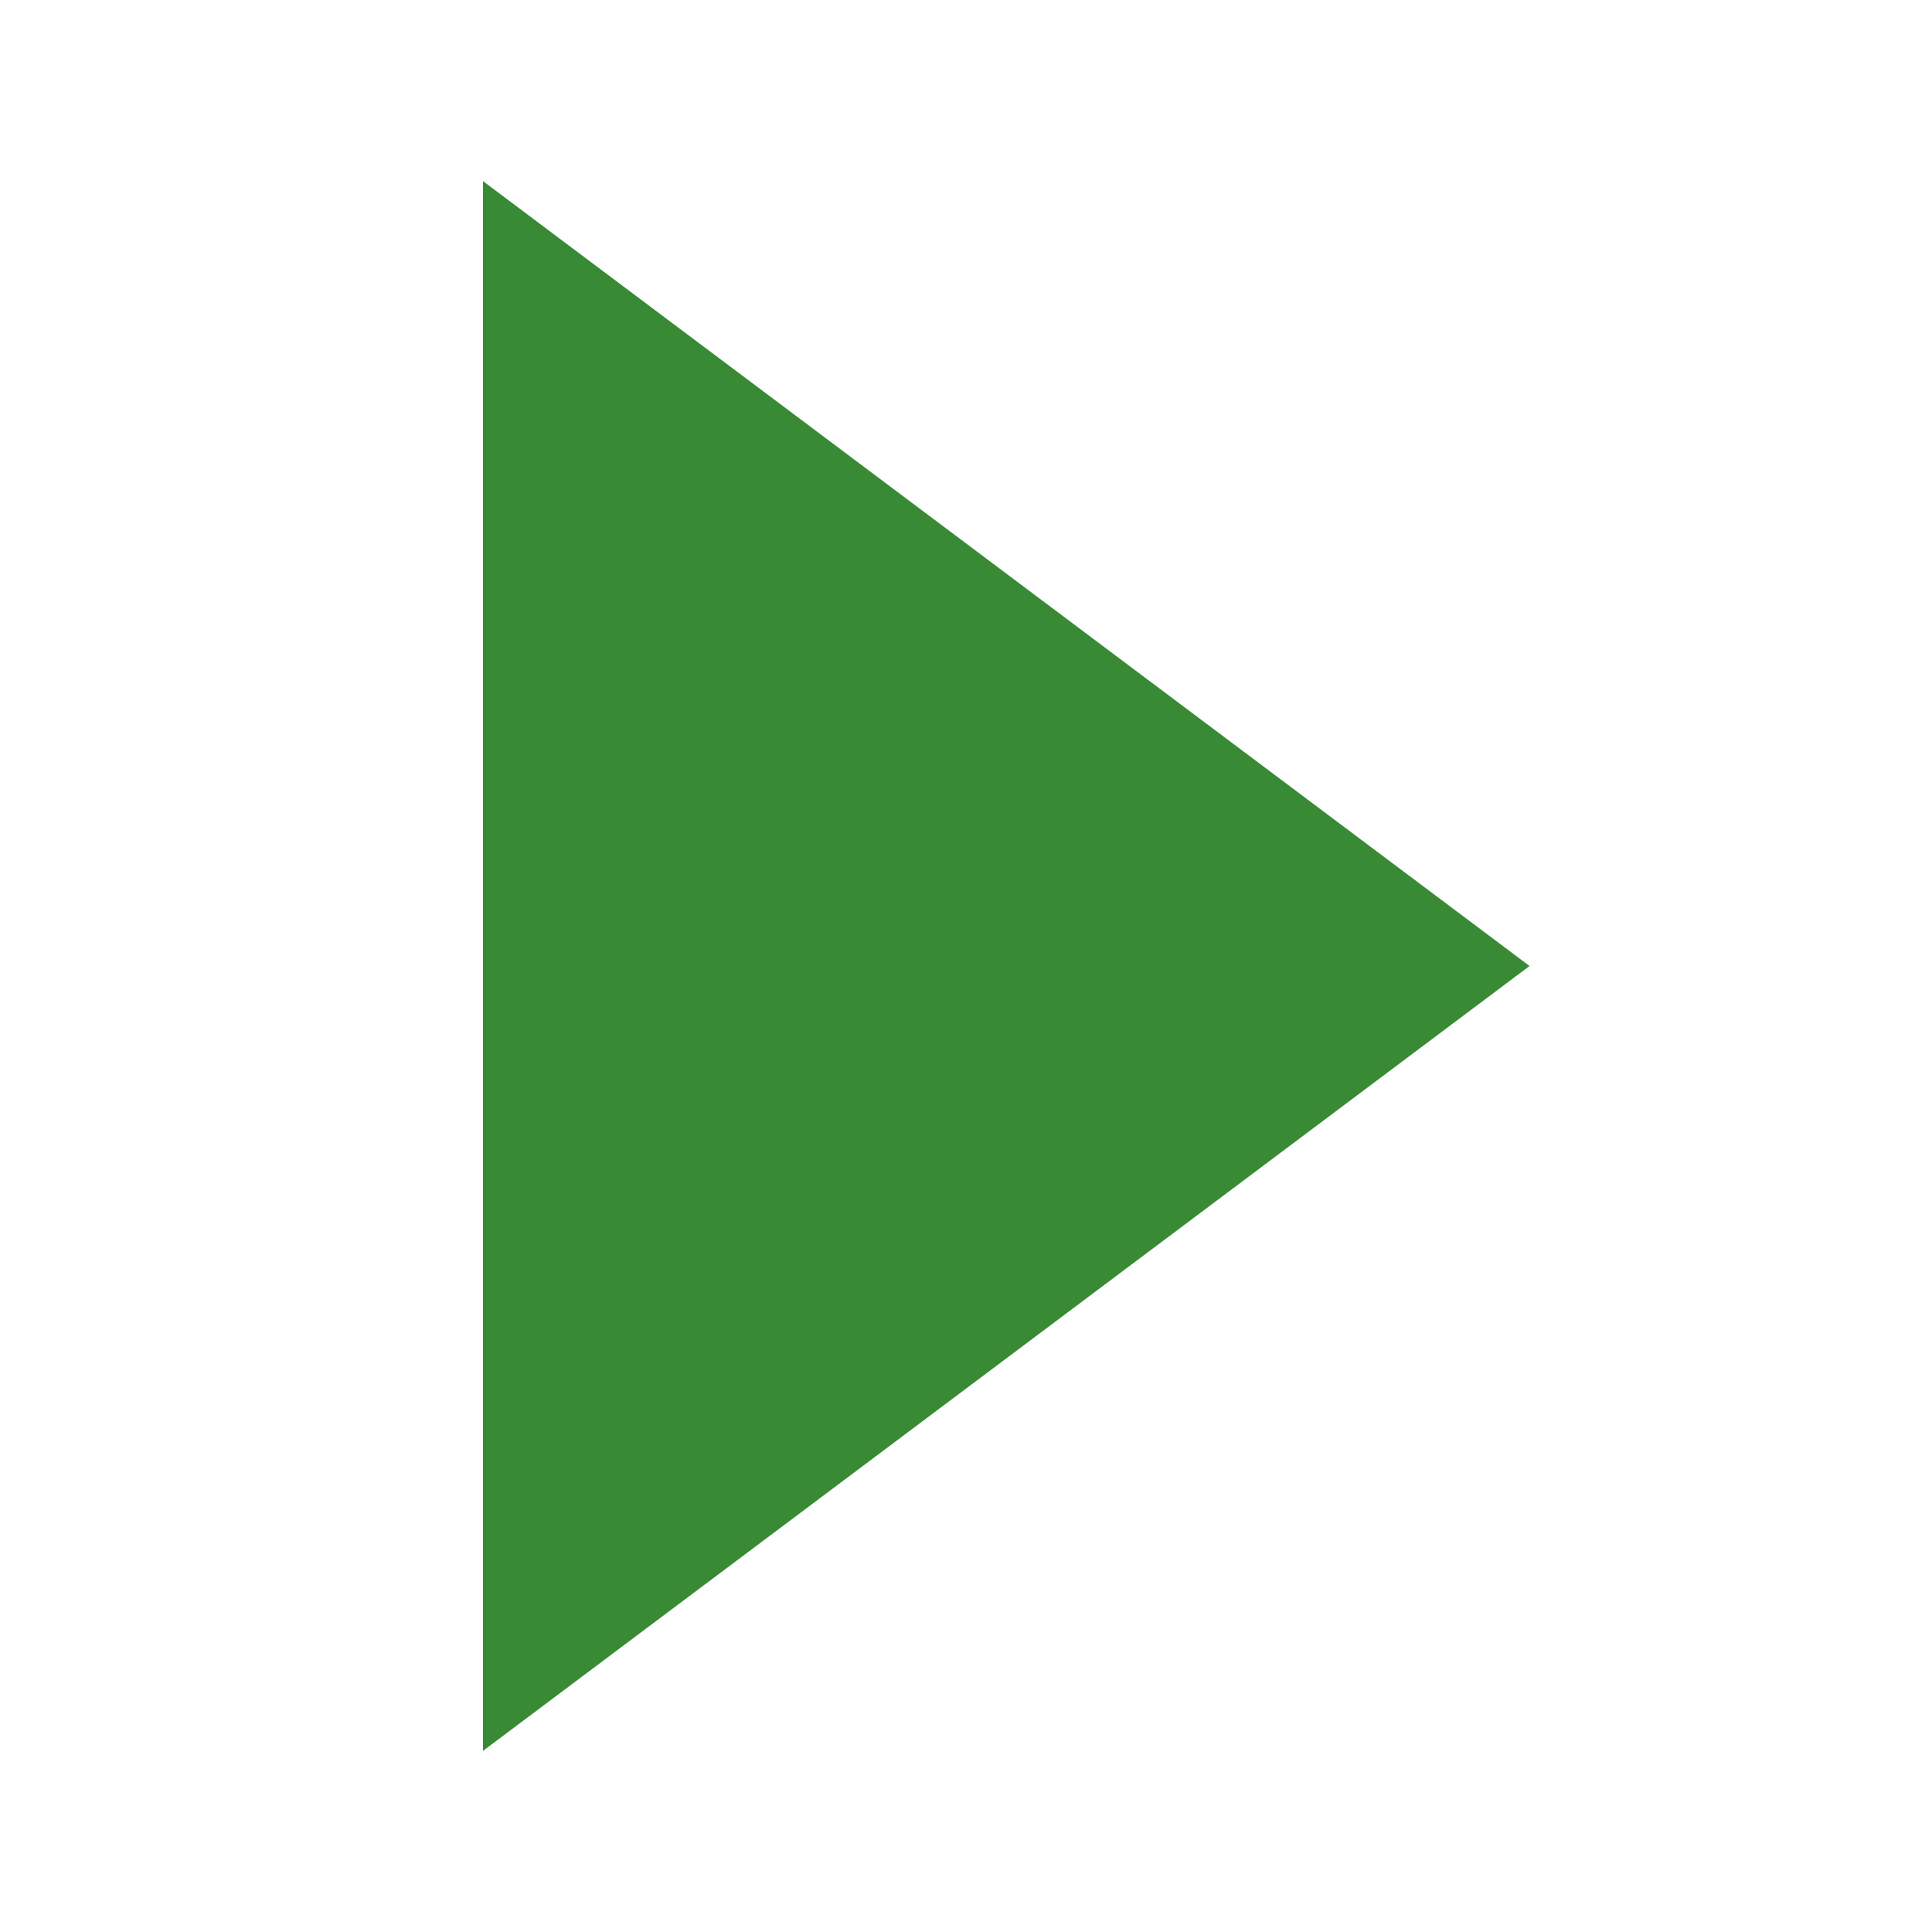
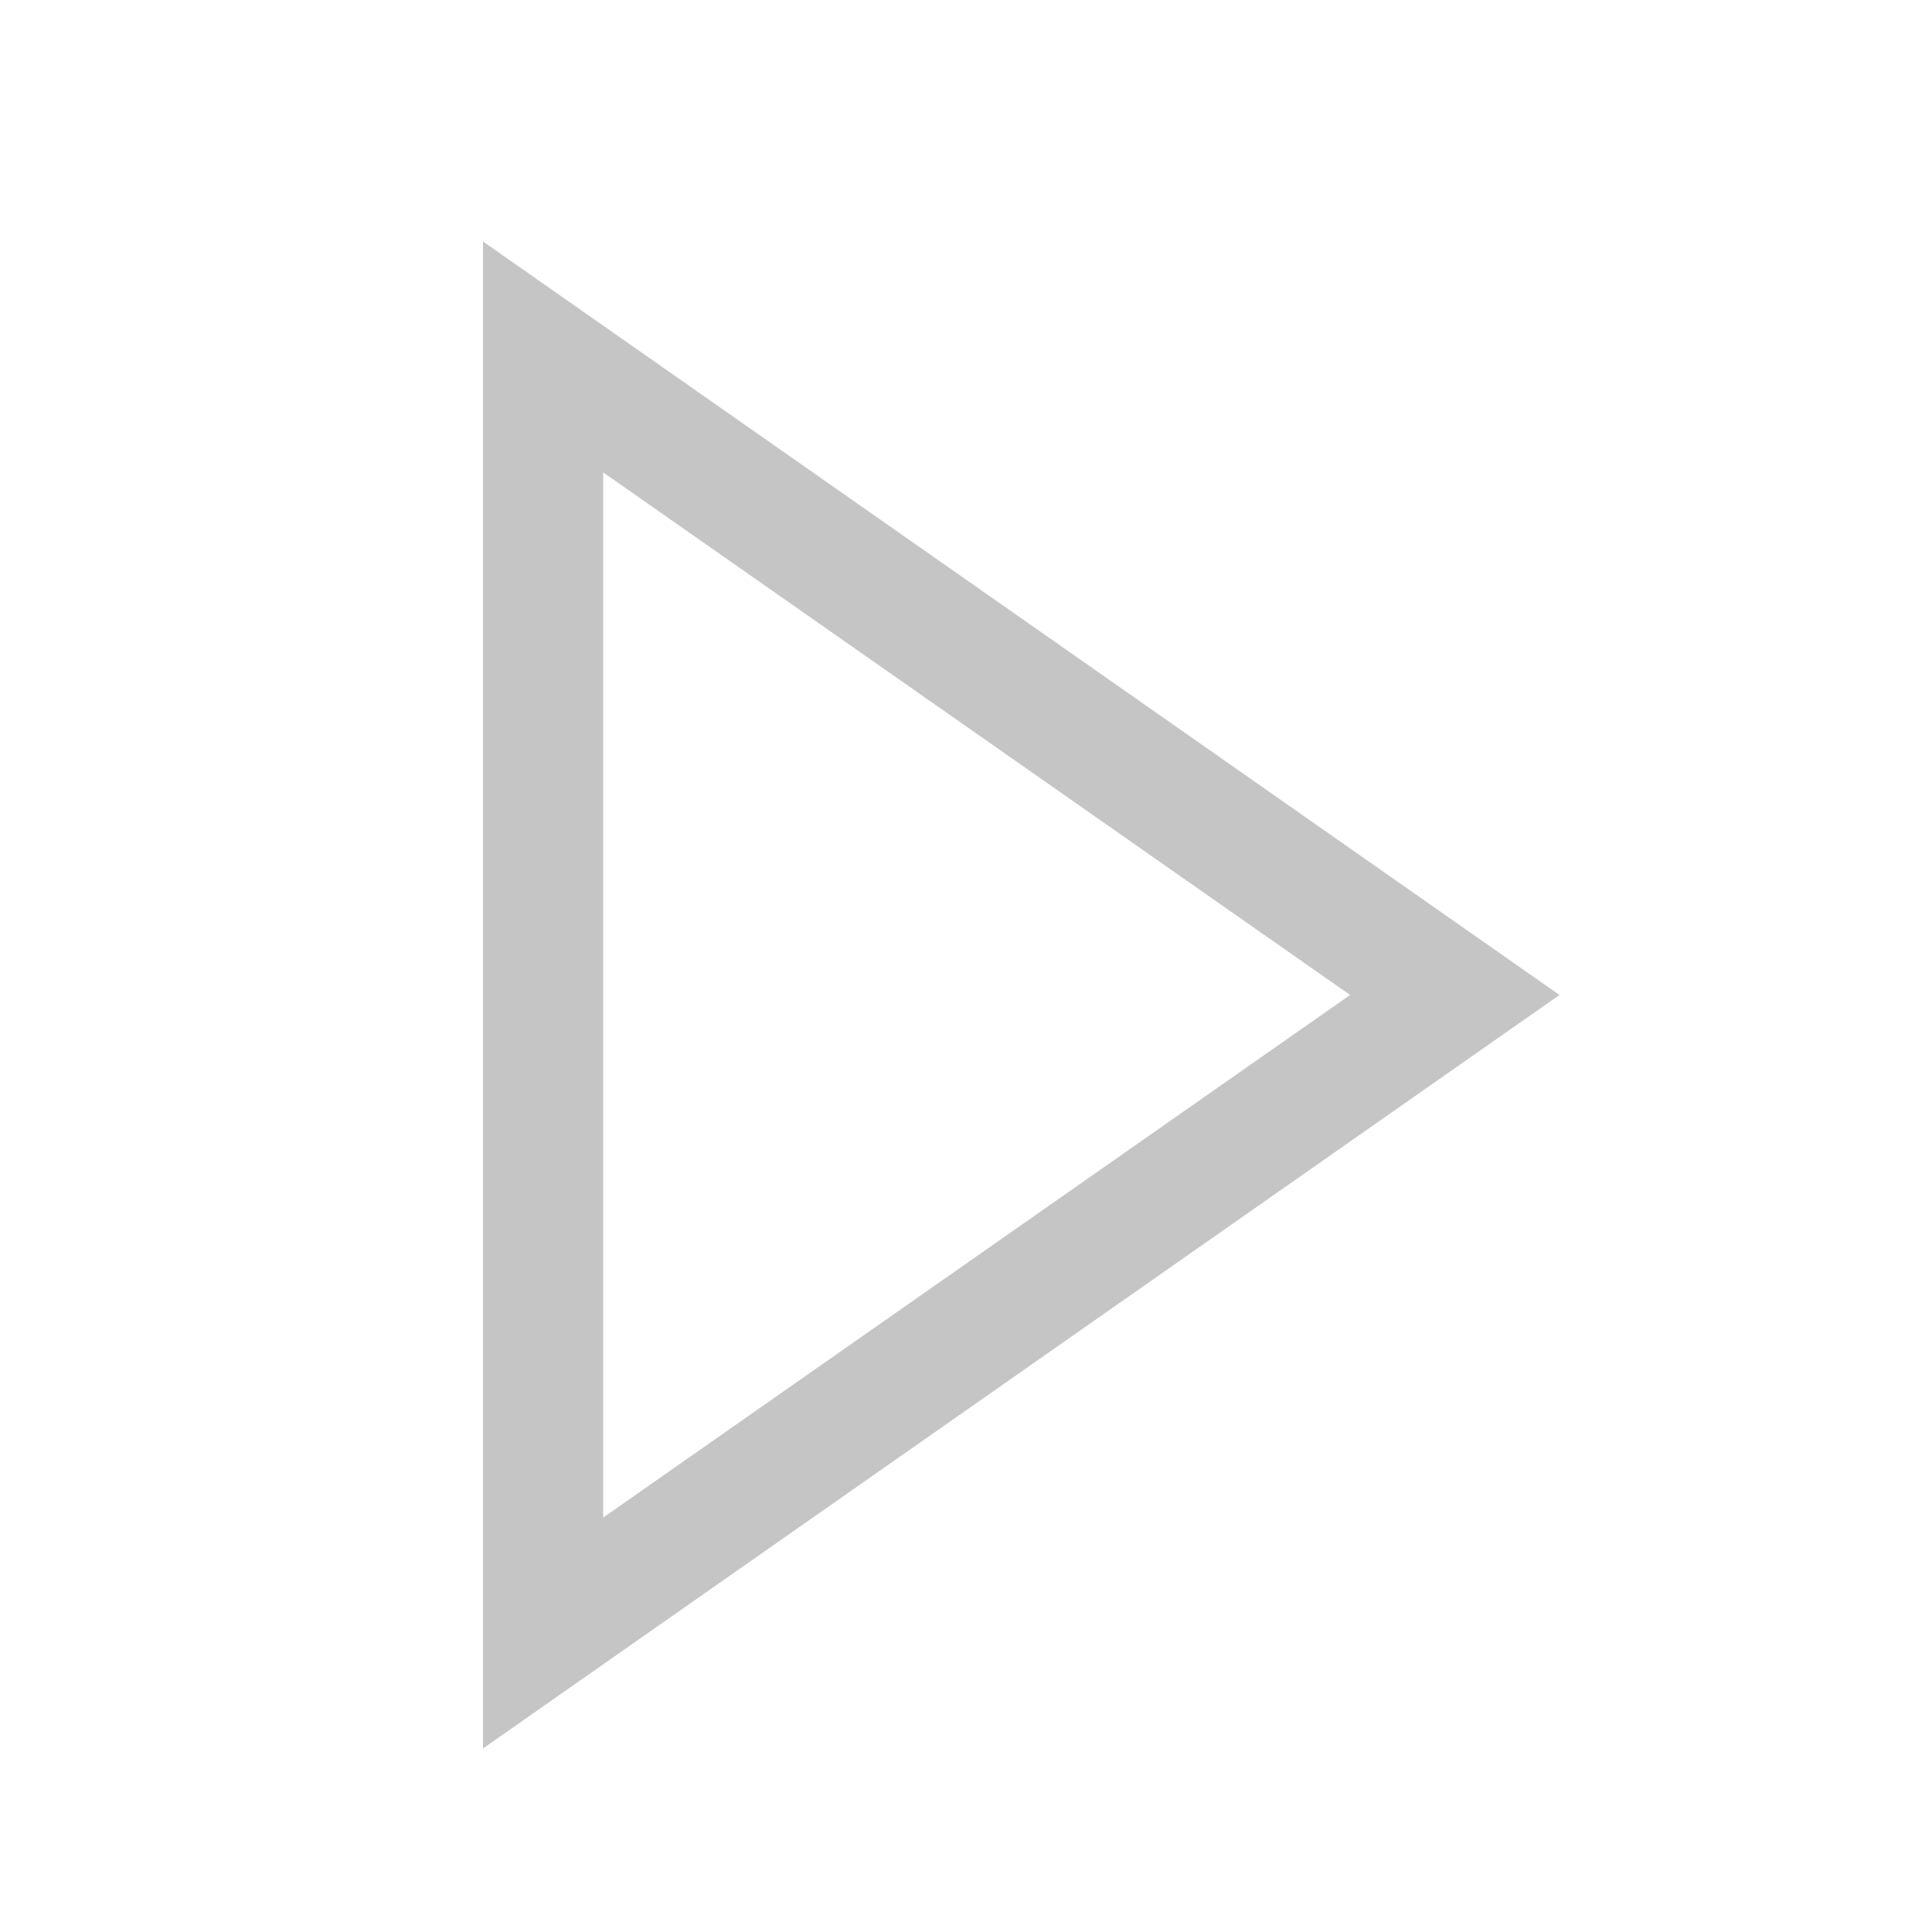
- <svg xmlns="http://www.w3.org/2000/svg" viewBox="0 0 16 16">
-   <defs>
-     <style>.icon-canvas-transparent,.icon-vs-out{fill:#f6f6f6;}.icon-canvas-transparent{opacity:0;}.icon-vs-action-green{fill:#388a34;}</style>
-   </defs>
-   <g id="canvas">
-     <path class="icon-canvas-transparent" d="M16,0V16H0V0Z" />
-   </g>
-   <g id="outline" style="display: none;">
-     <path class="icon-vs-out" d="M14.334,8,3.667,16H3V0h.667Z" />
-   </g>
-   <g id="iconBg">
-     <path class="icon-vs-action-green" d="M4,1.5v13L12.667,8,4,1.5Z" />
-   </g>
+ <svg xmlns="http://www.w3.org/2000/svg" width="16" height="16" viewBox="0 0 16 16" fill="none">
+   <path fill-rule="evenodd" clip-rule="evenodd" d="M4 2V14.48L12.915 8.24L4 2ZM11.181 8.24L4.995 12.568V3.912L11.181 8.24Z" fill="#C5C5C5" />
</svg>
